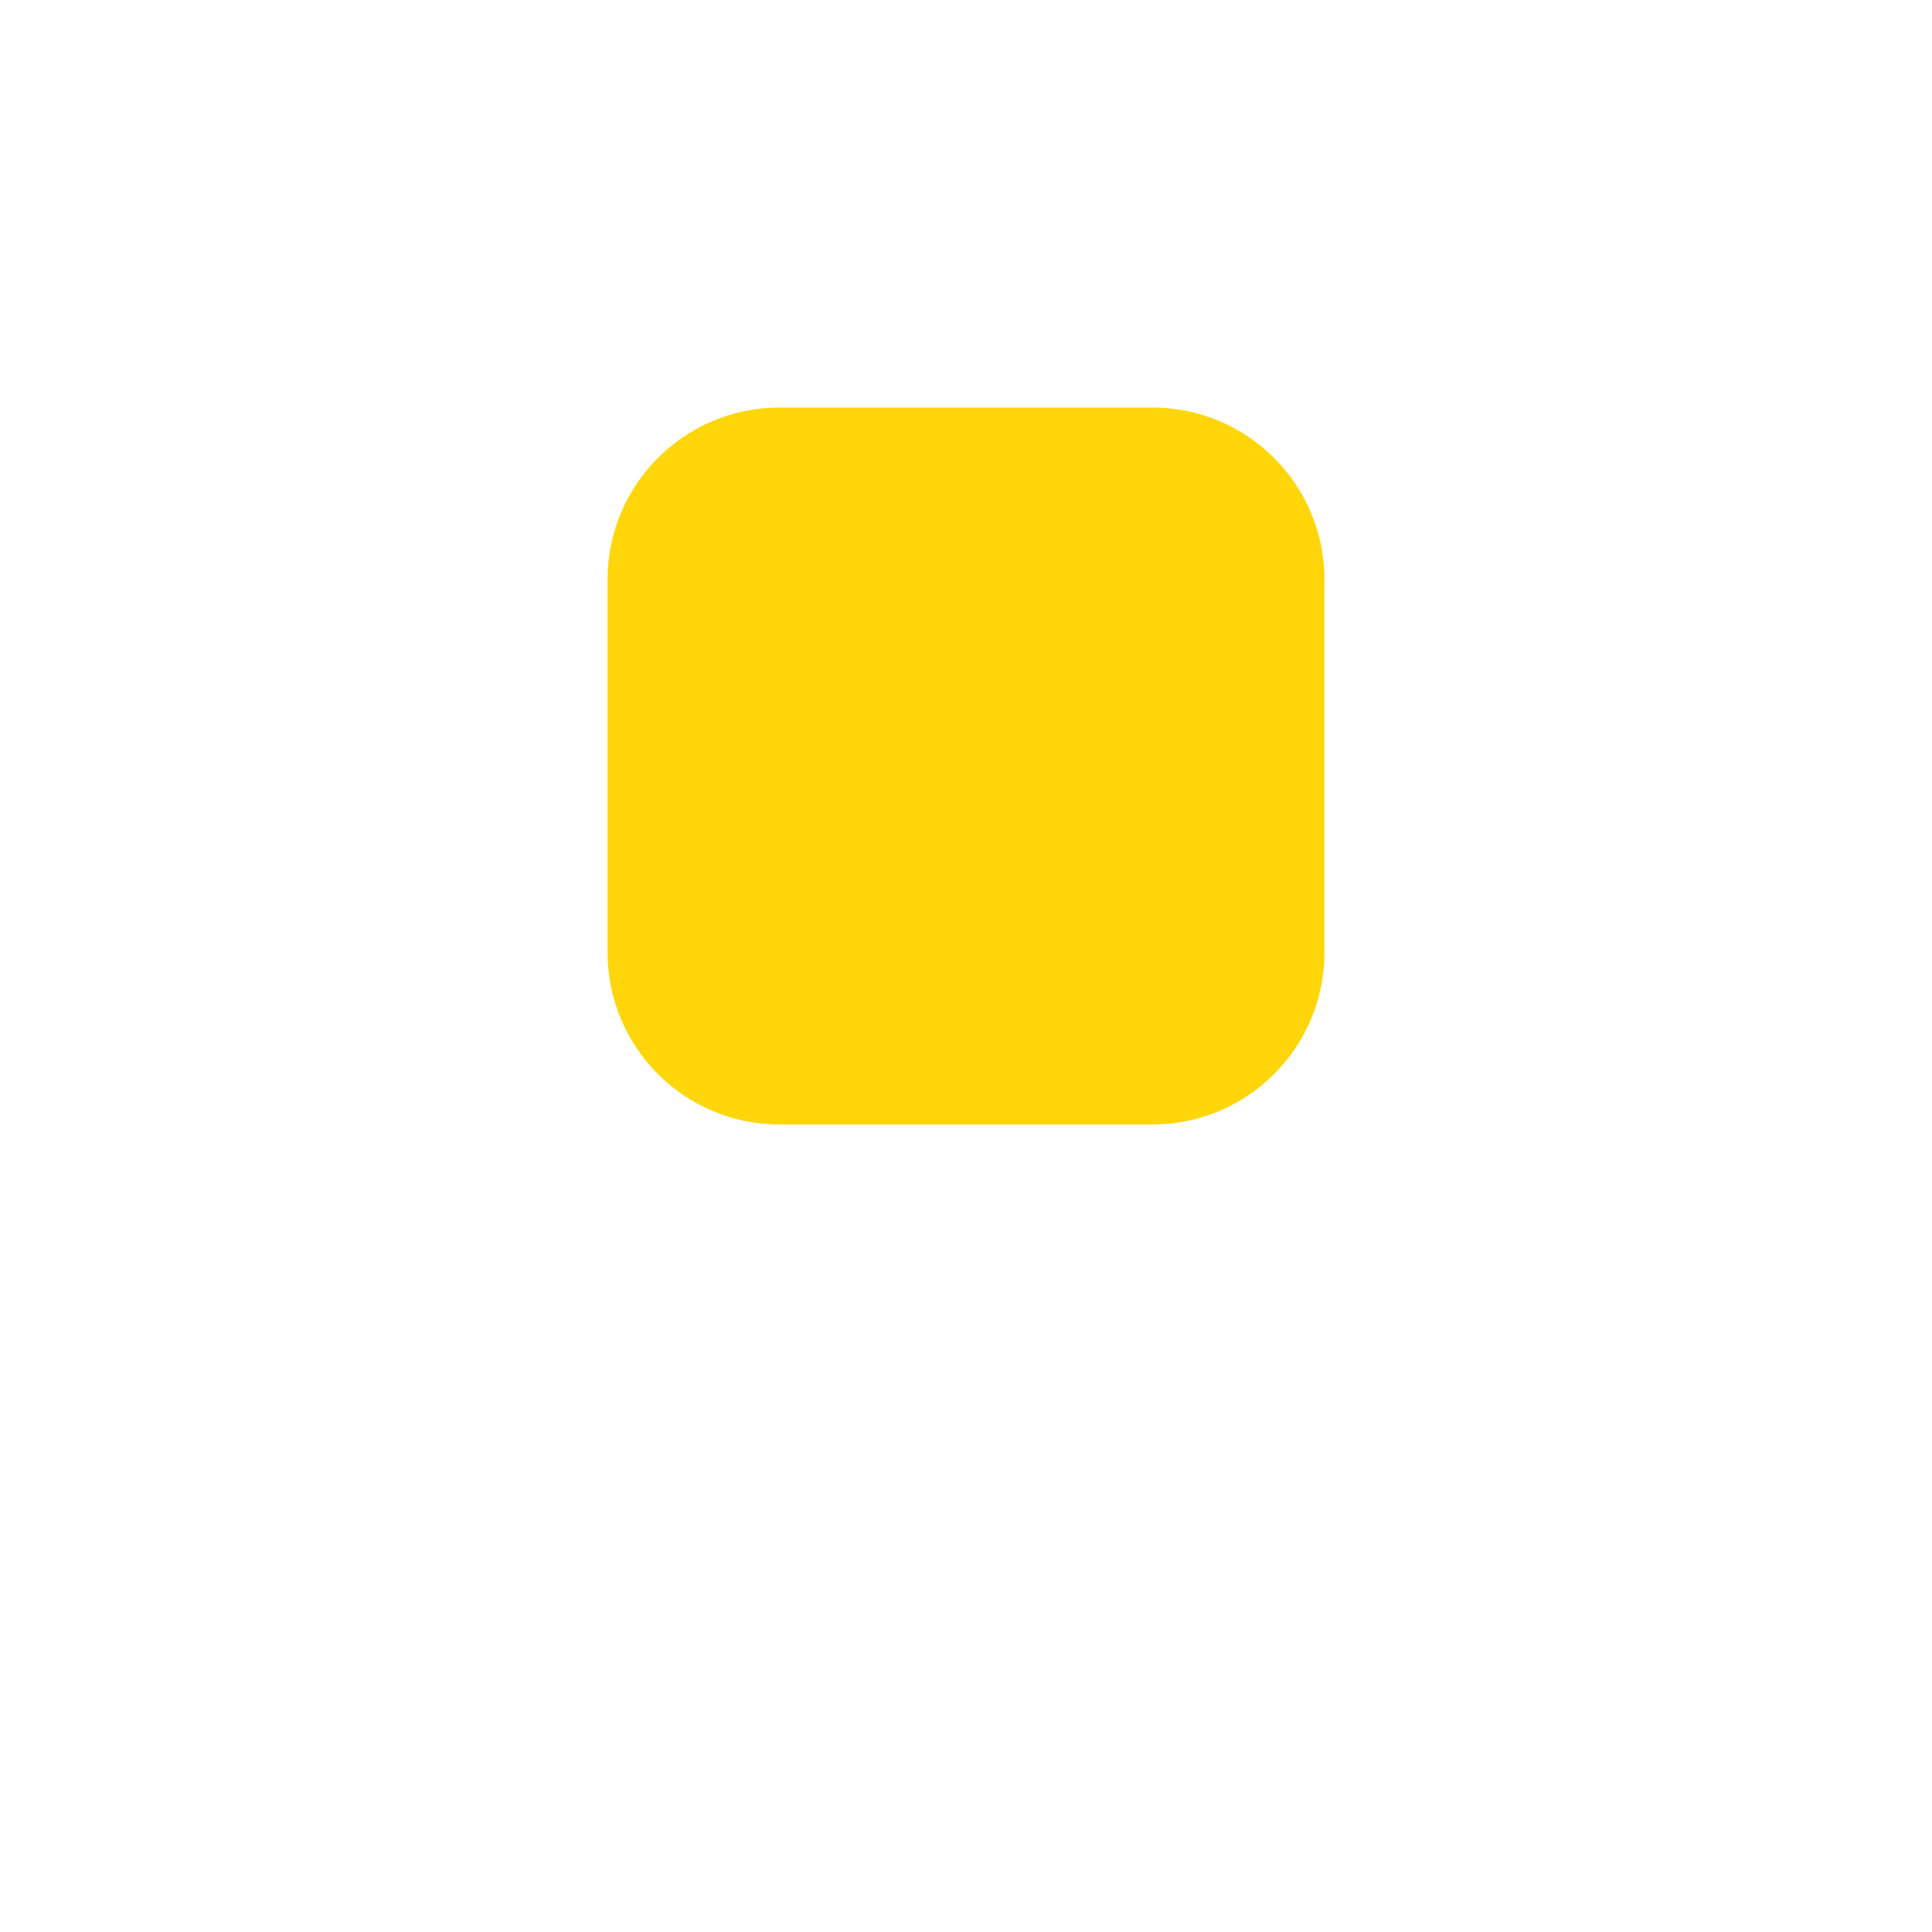
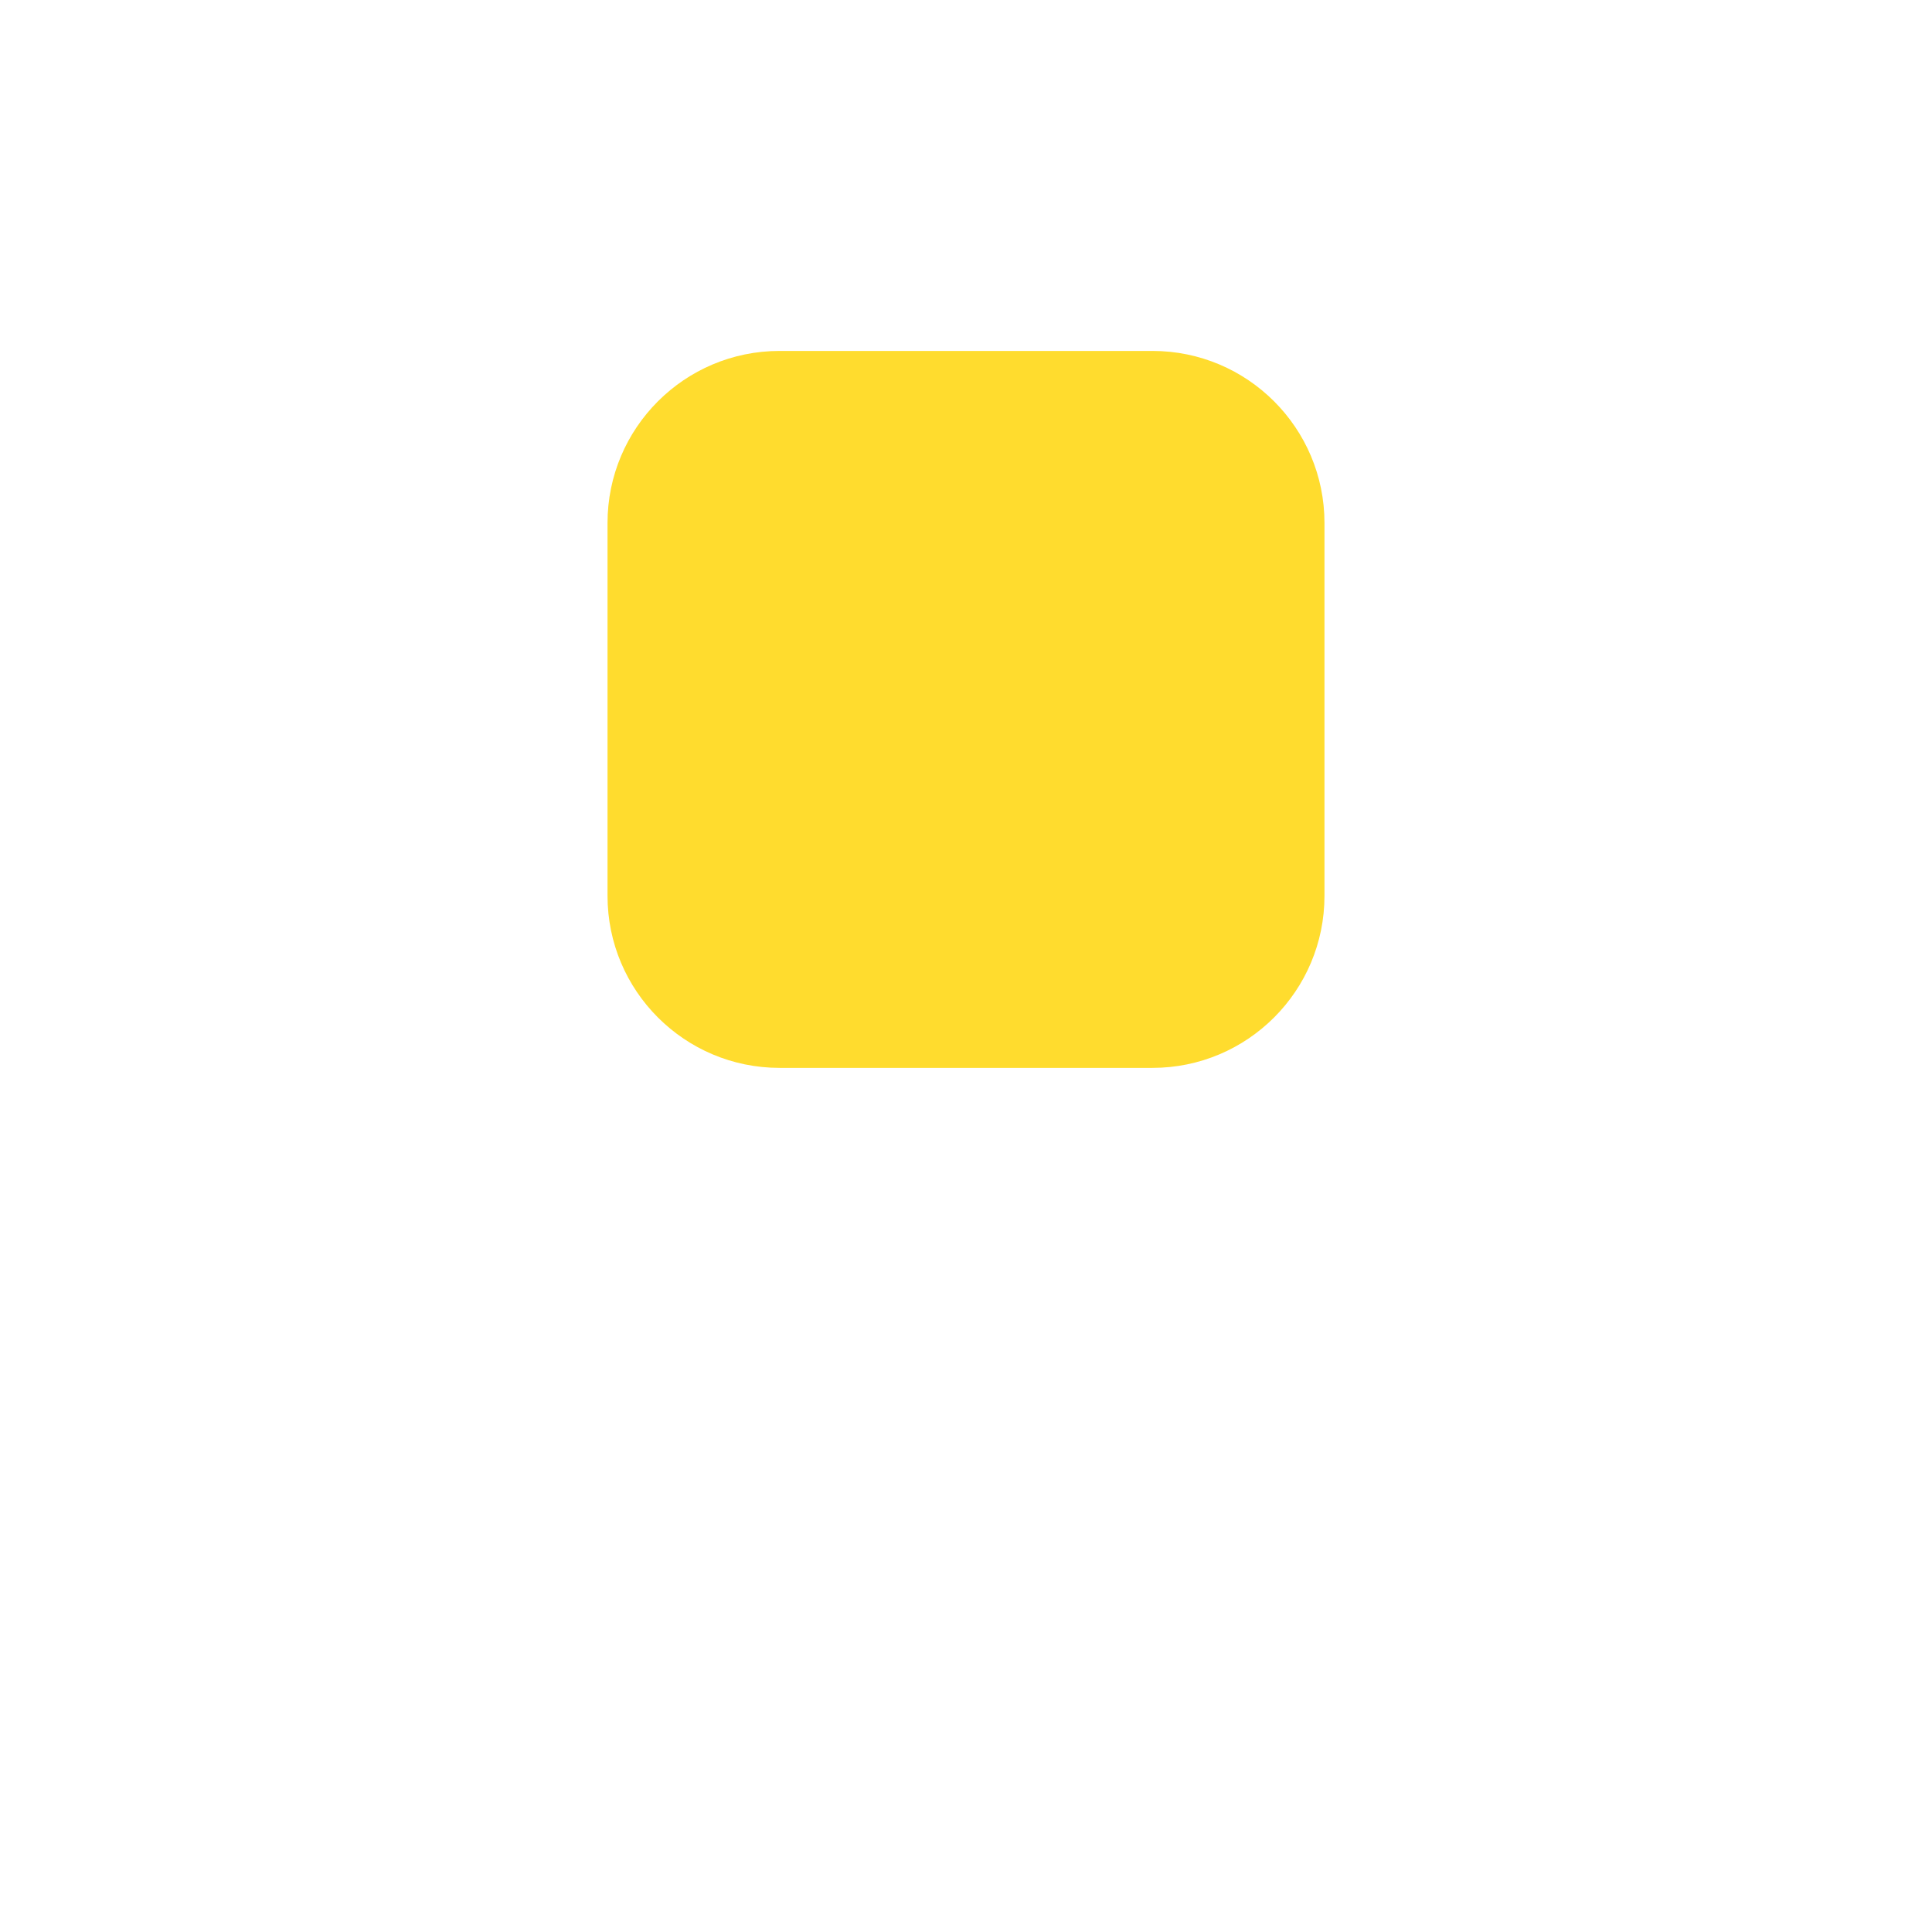
<svg xmlns="http://www.w3.org/2000/svg" width="1024" height="1024" viewBox="0 0 1024 1024">
  <defs />
-   <rect x="322" y="216" width="380" height="380" rx="91.2" fill="#ffd60a" fill-opacity="1" />
+   <rect x="322" y="186" width="380" height="380" rx="91.2" fill="#ffd60a" fill-opacity="0.85" />
</svg>
